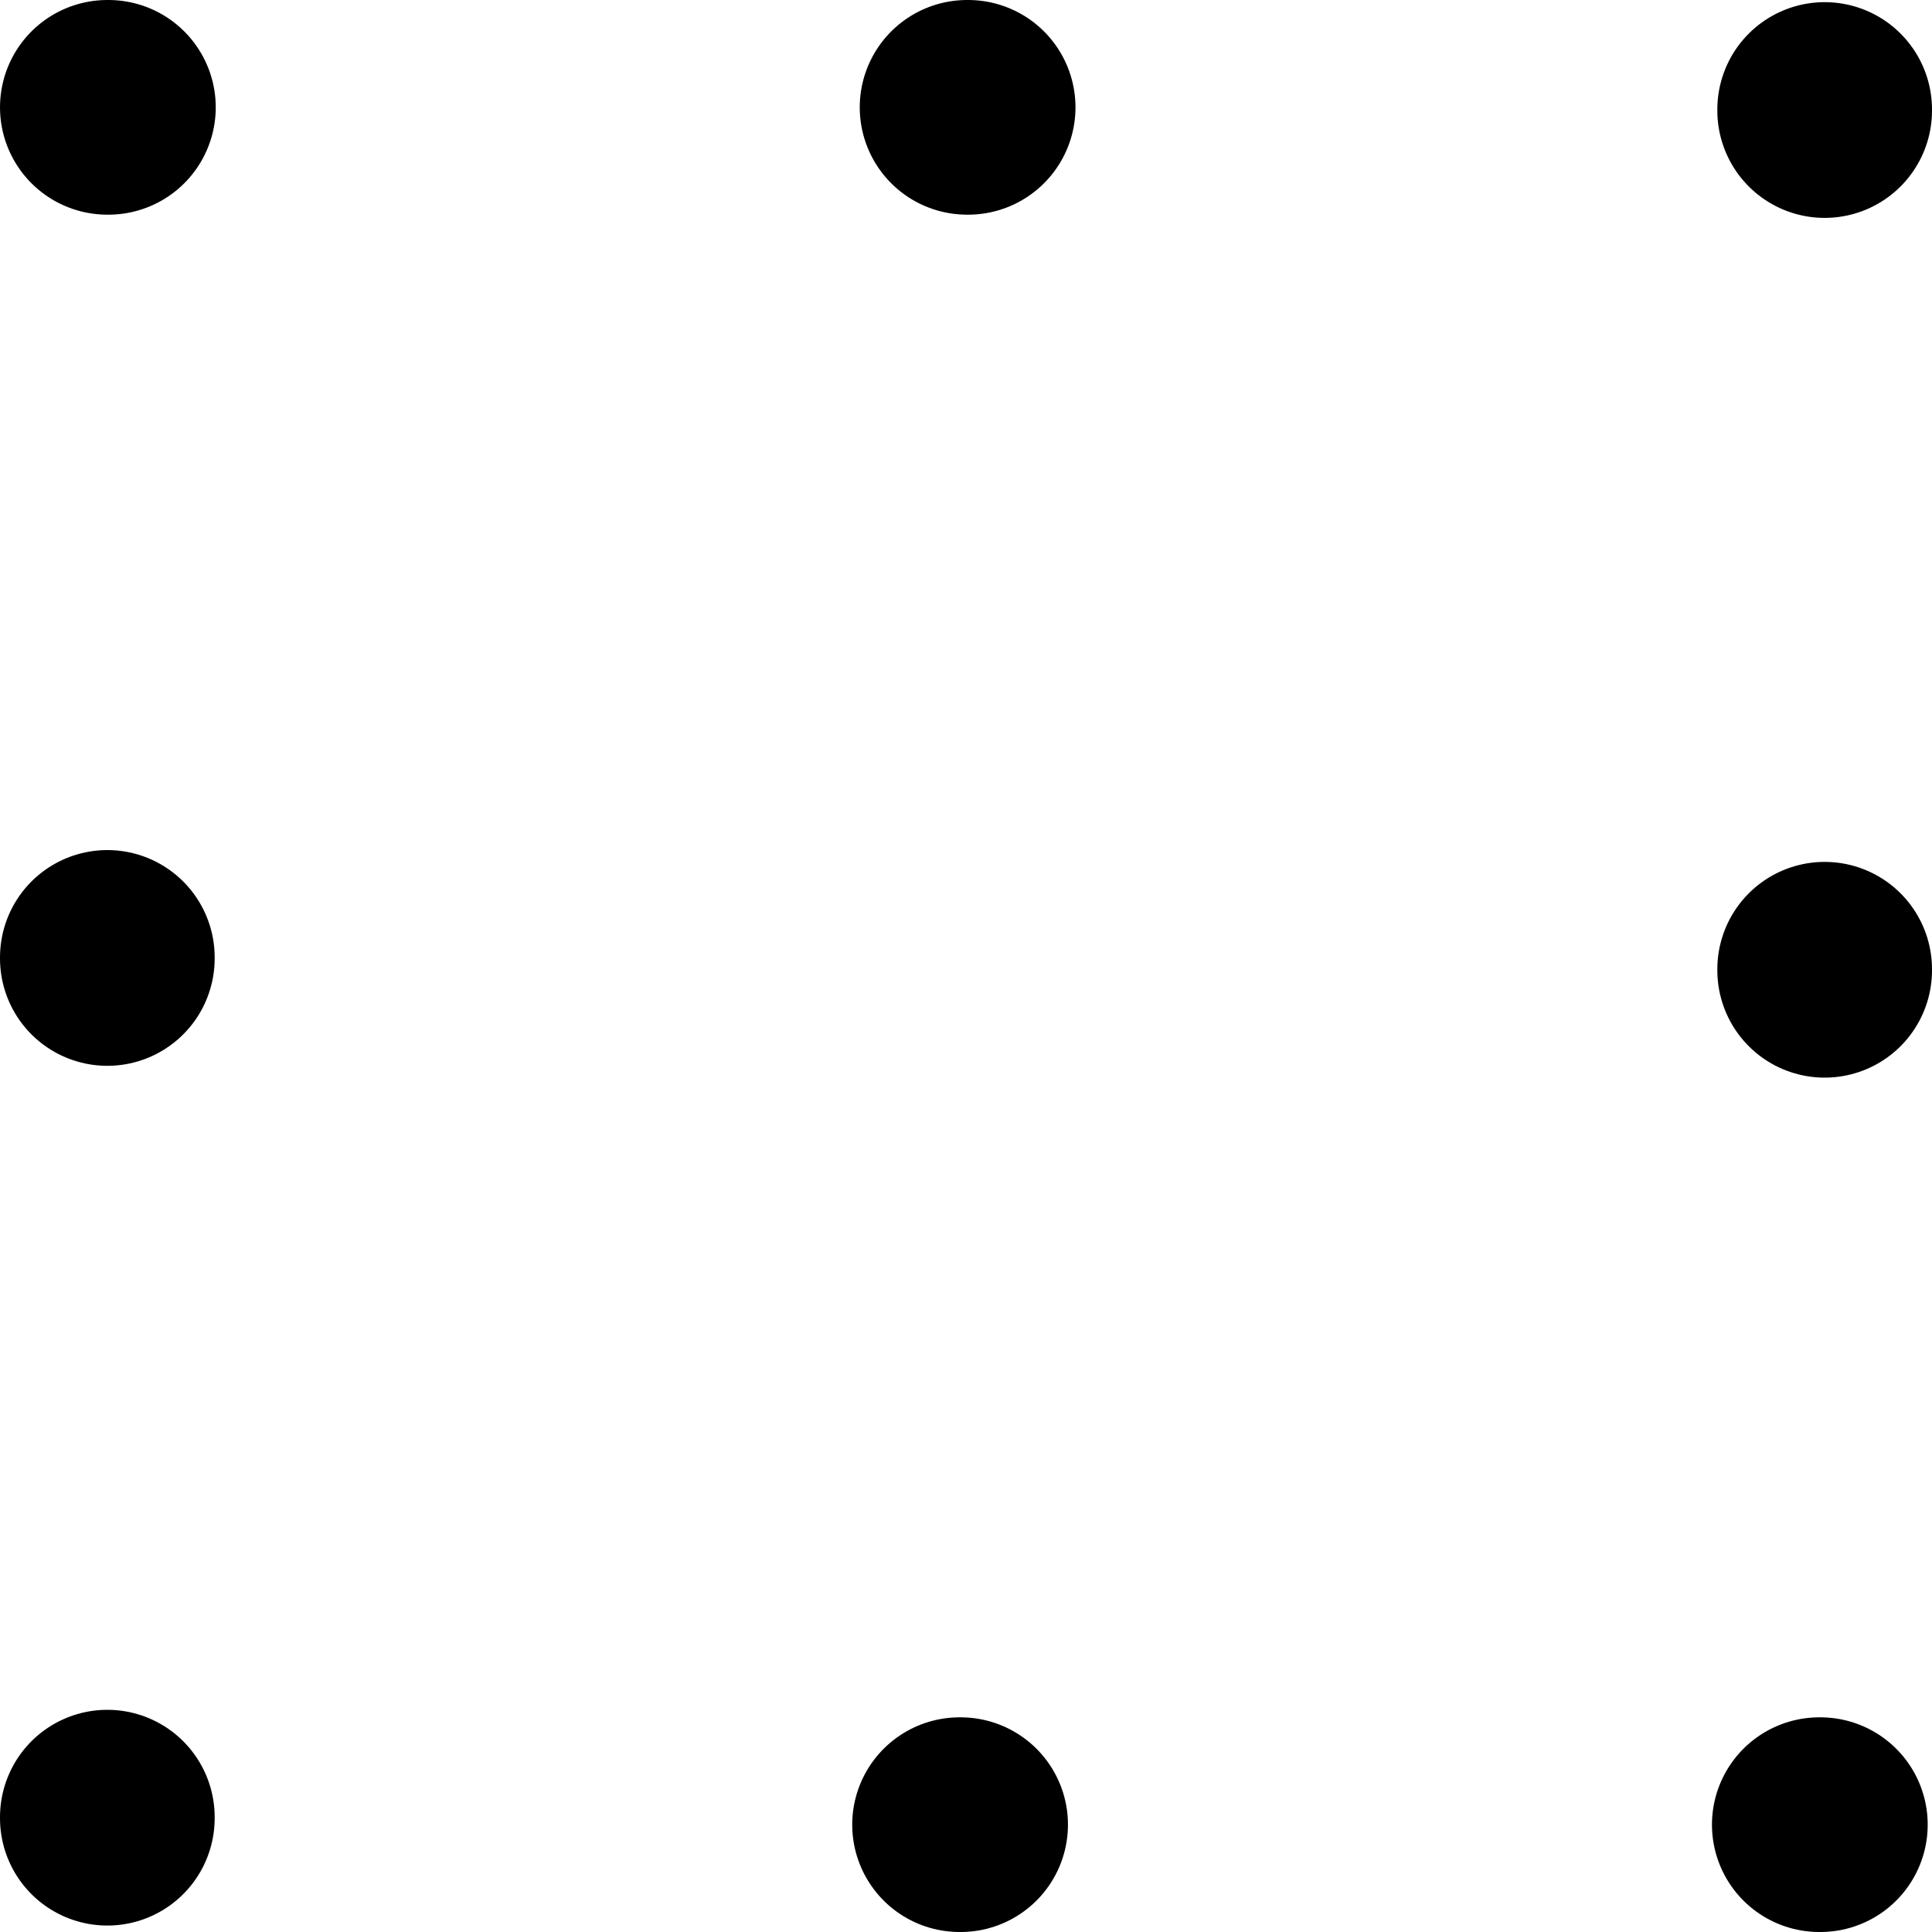
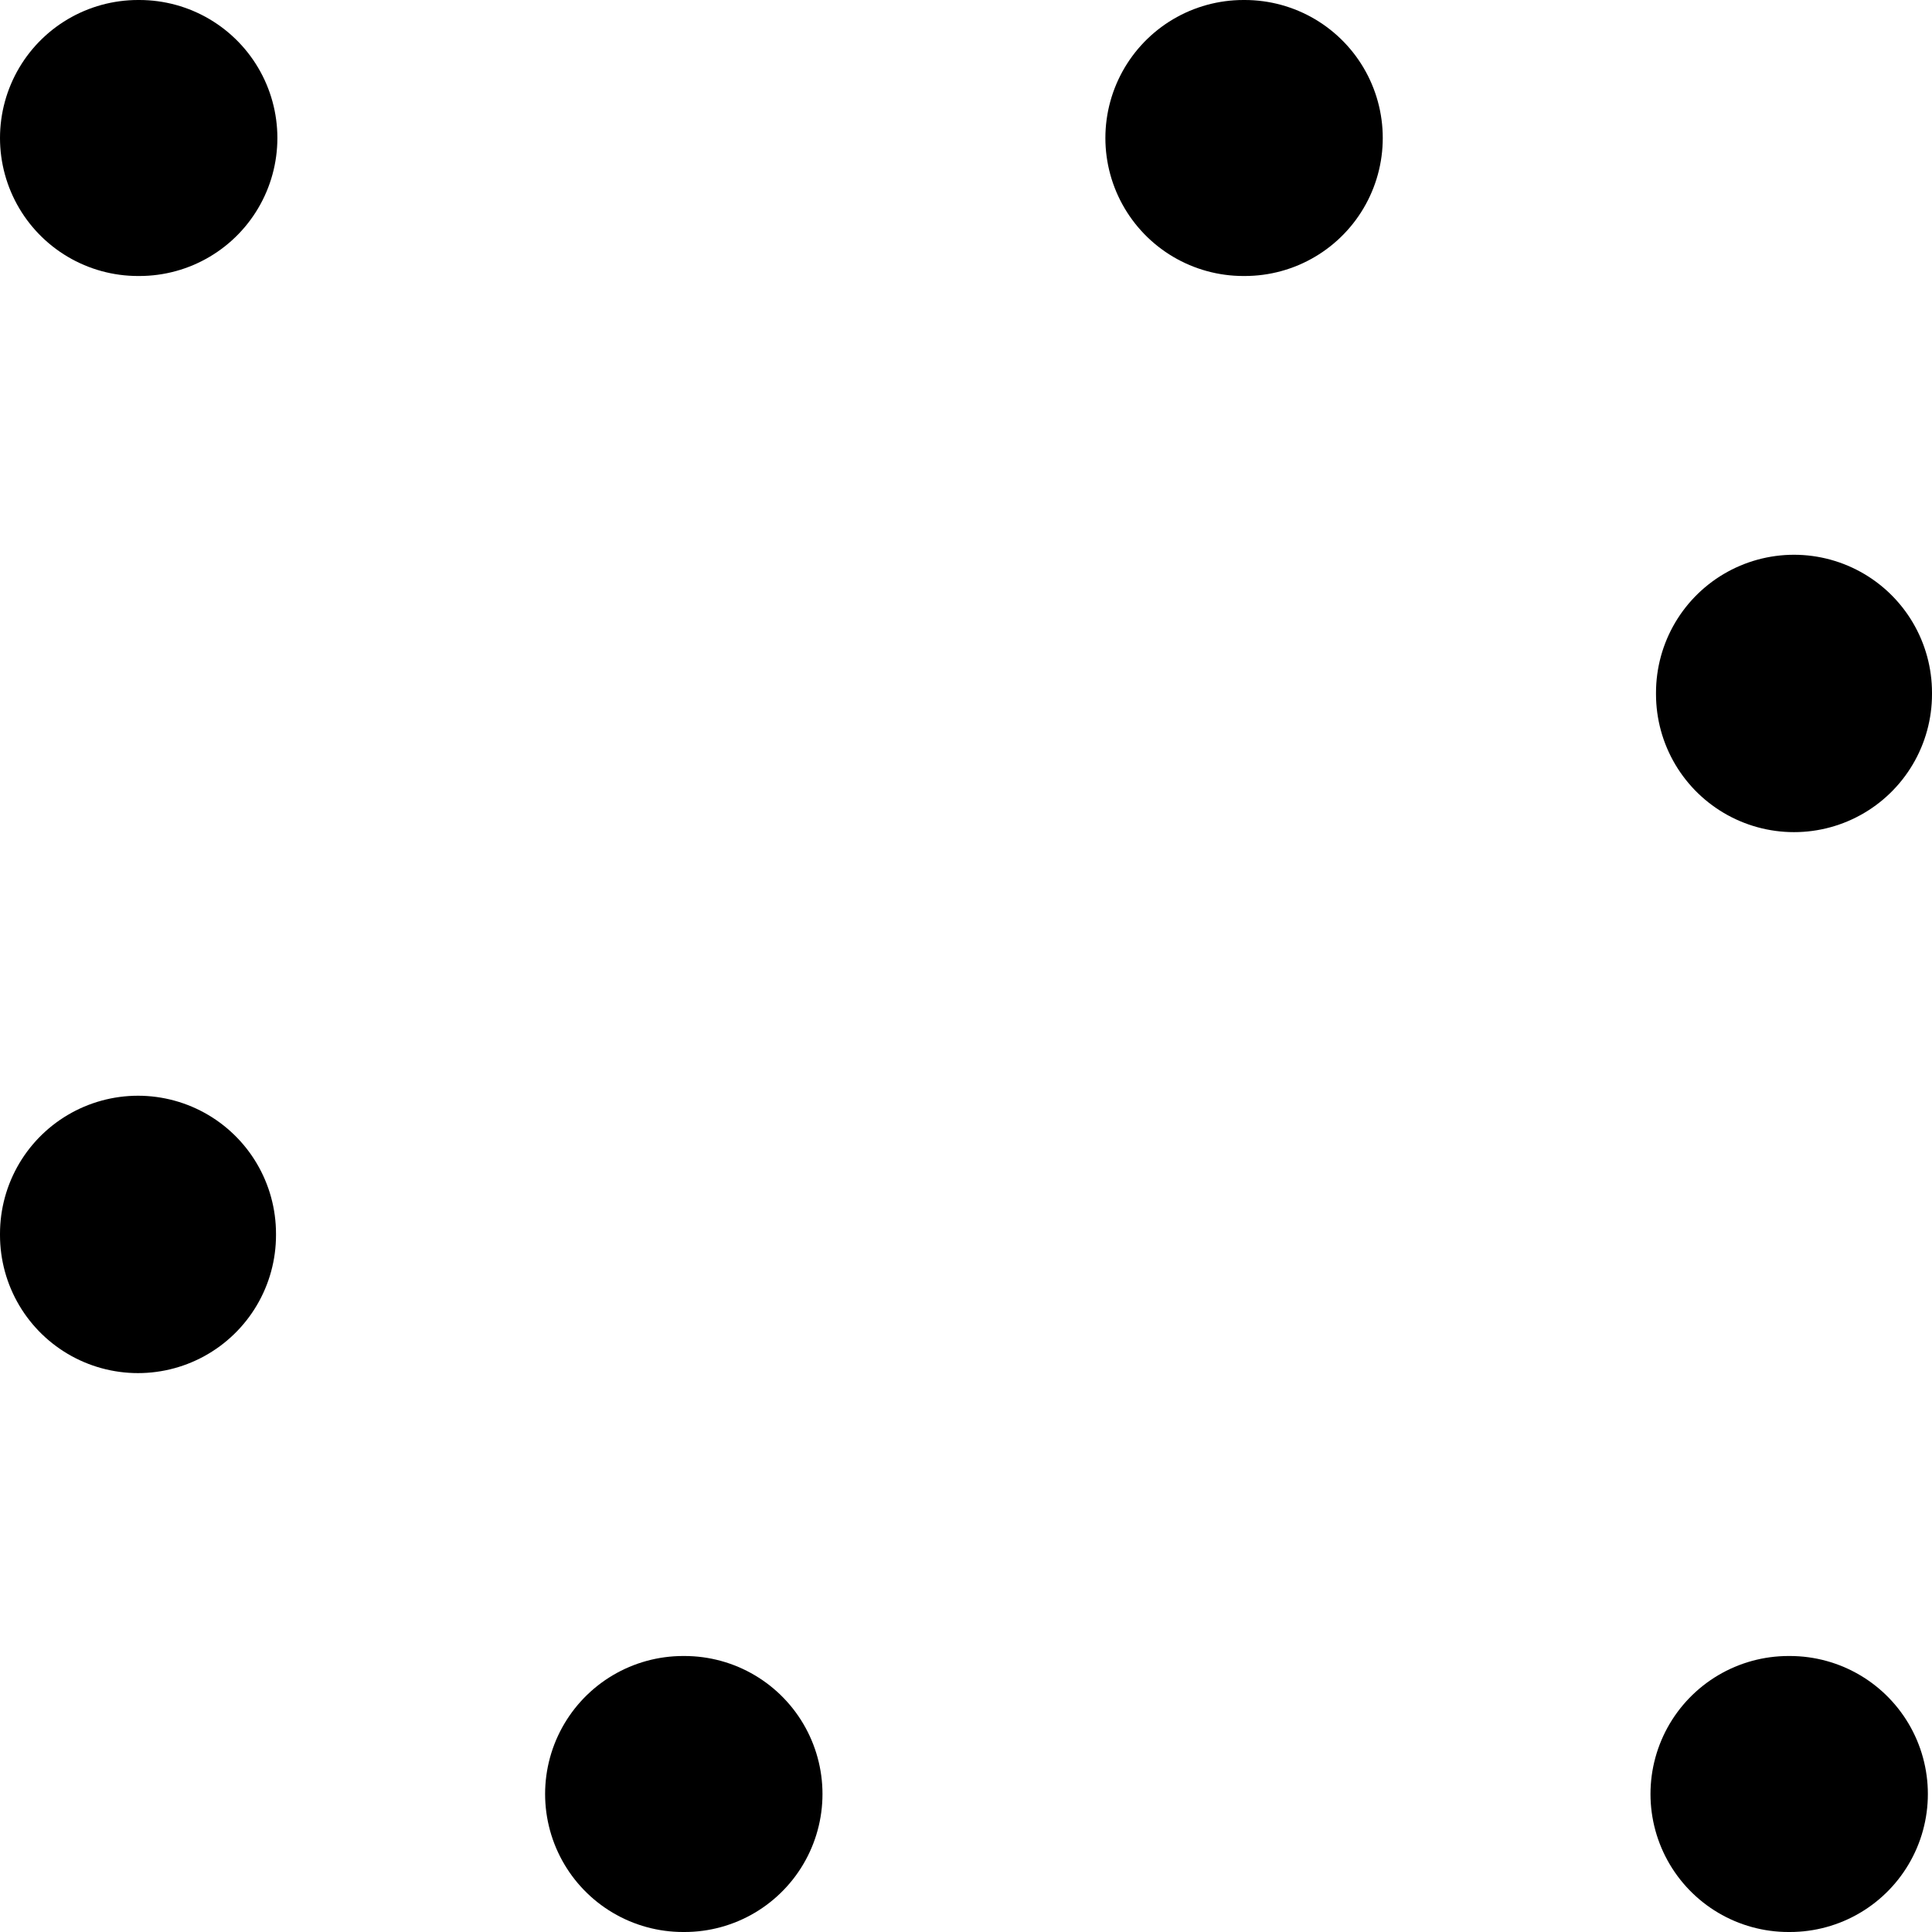
- <svg xmlns="http://www.w3.org/2000/svg" fill="none" height="18" viewBox="0 0 18 18" width="18">
+ <svg xmlns="http://www.w3.org/2000/svg" fill="none" height="14" viewBox="0 0 14 14" width="14">
  <clipPath id="a">
-     <path d="m0 0h18v18h-18z" />
+     <path d="m0 0h14v14h-14z" />
  </clipPath>
  <g clip-path="url(#a)">
-     <path d="m1 1h16v16h-16z" stroke="#000" stroke-dasharray=".01 8" stroke-linecap="round" stroke-linejoin="round" stroke-width="2" />
+     <path d="m1 1h12v12h-12z" stroke="#000" stroke-dasharray=".01 8" stroke-linecap="round" stroke-linejoin="round" stroke-width="2" />
  </g>
</svg>
